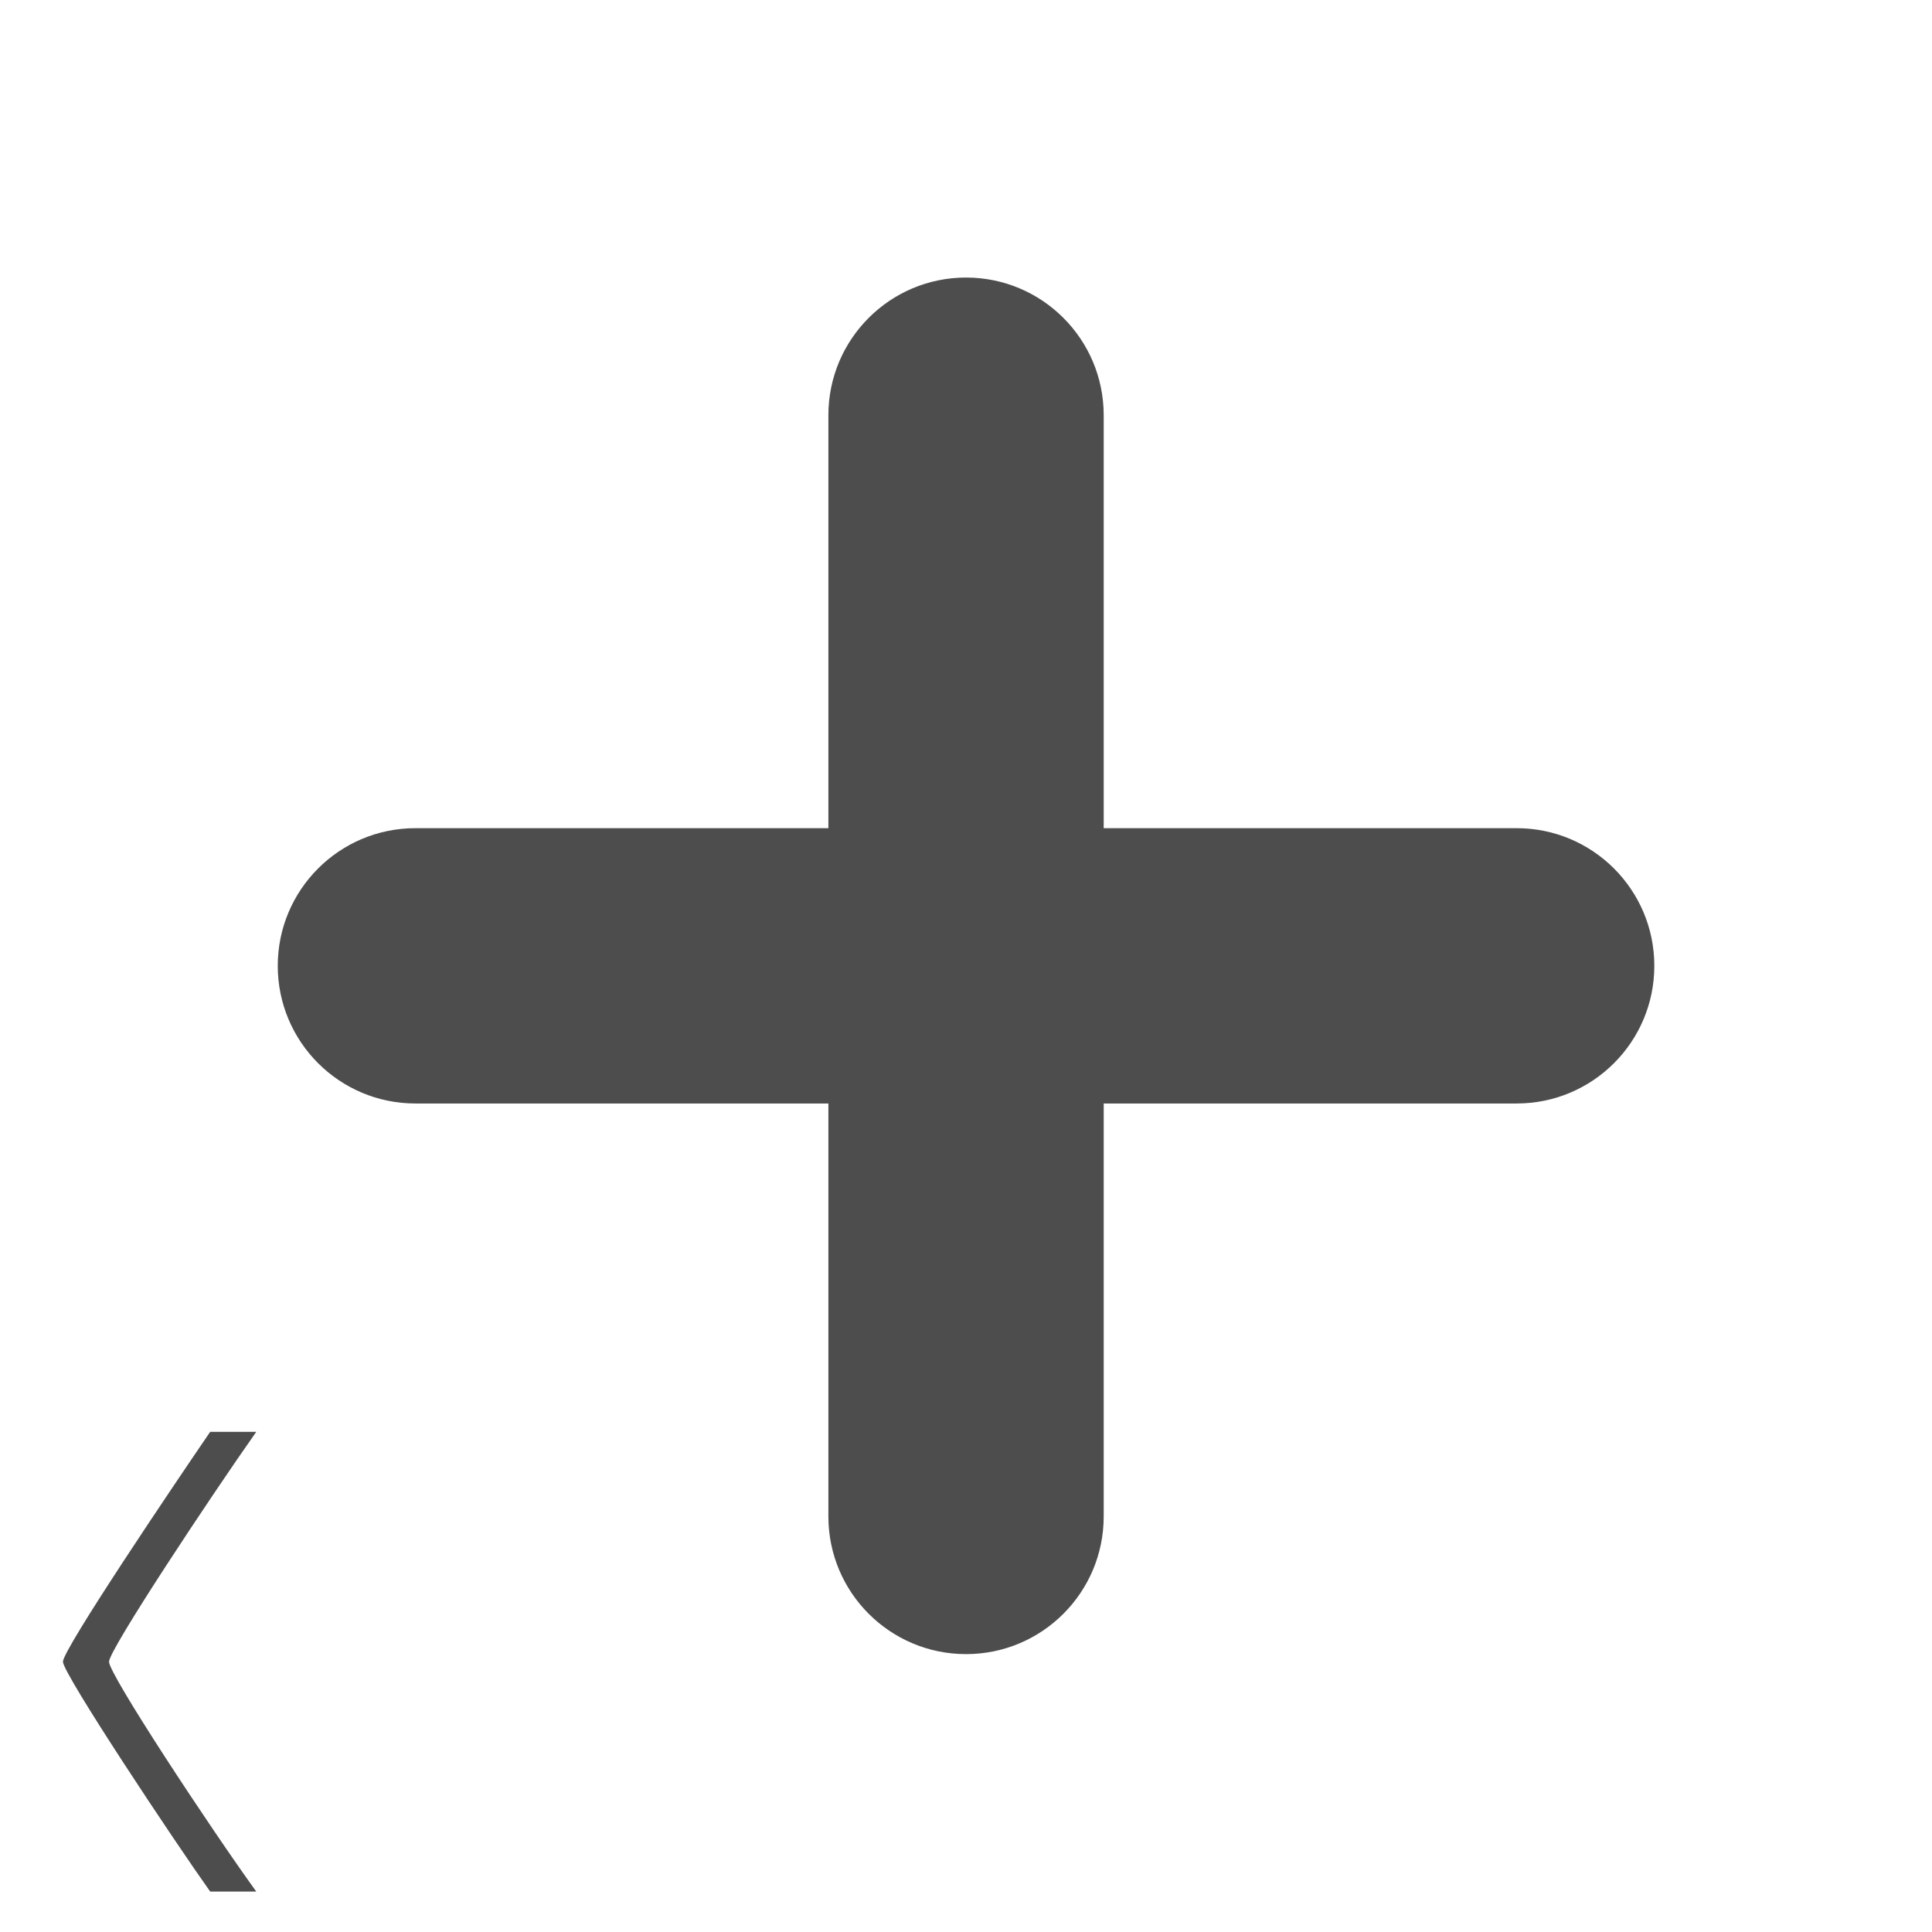
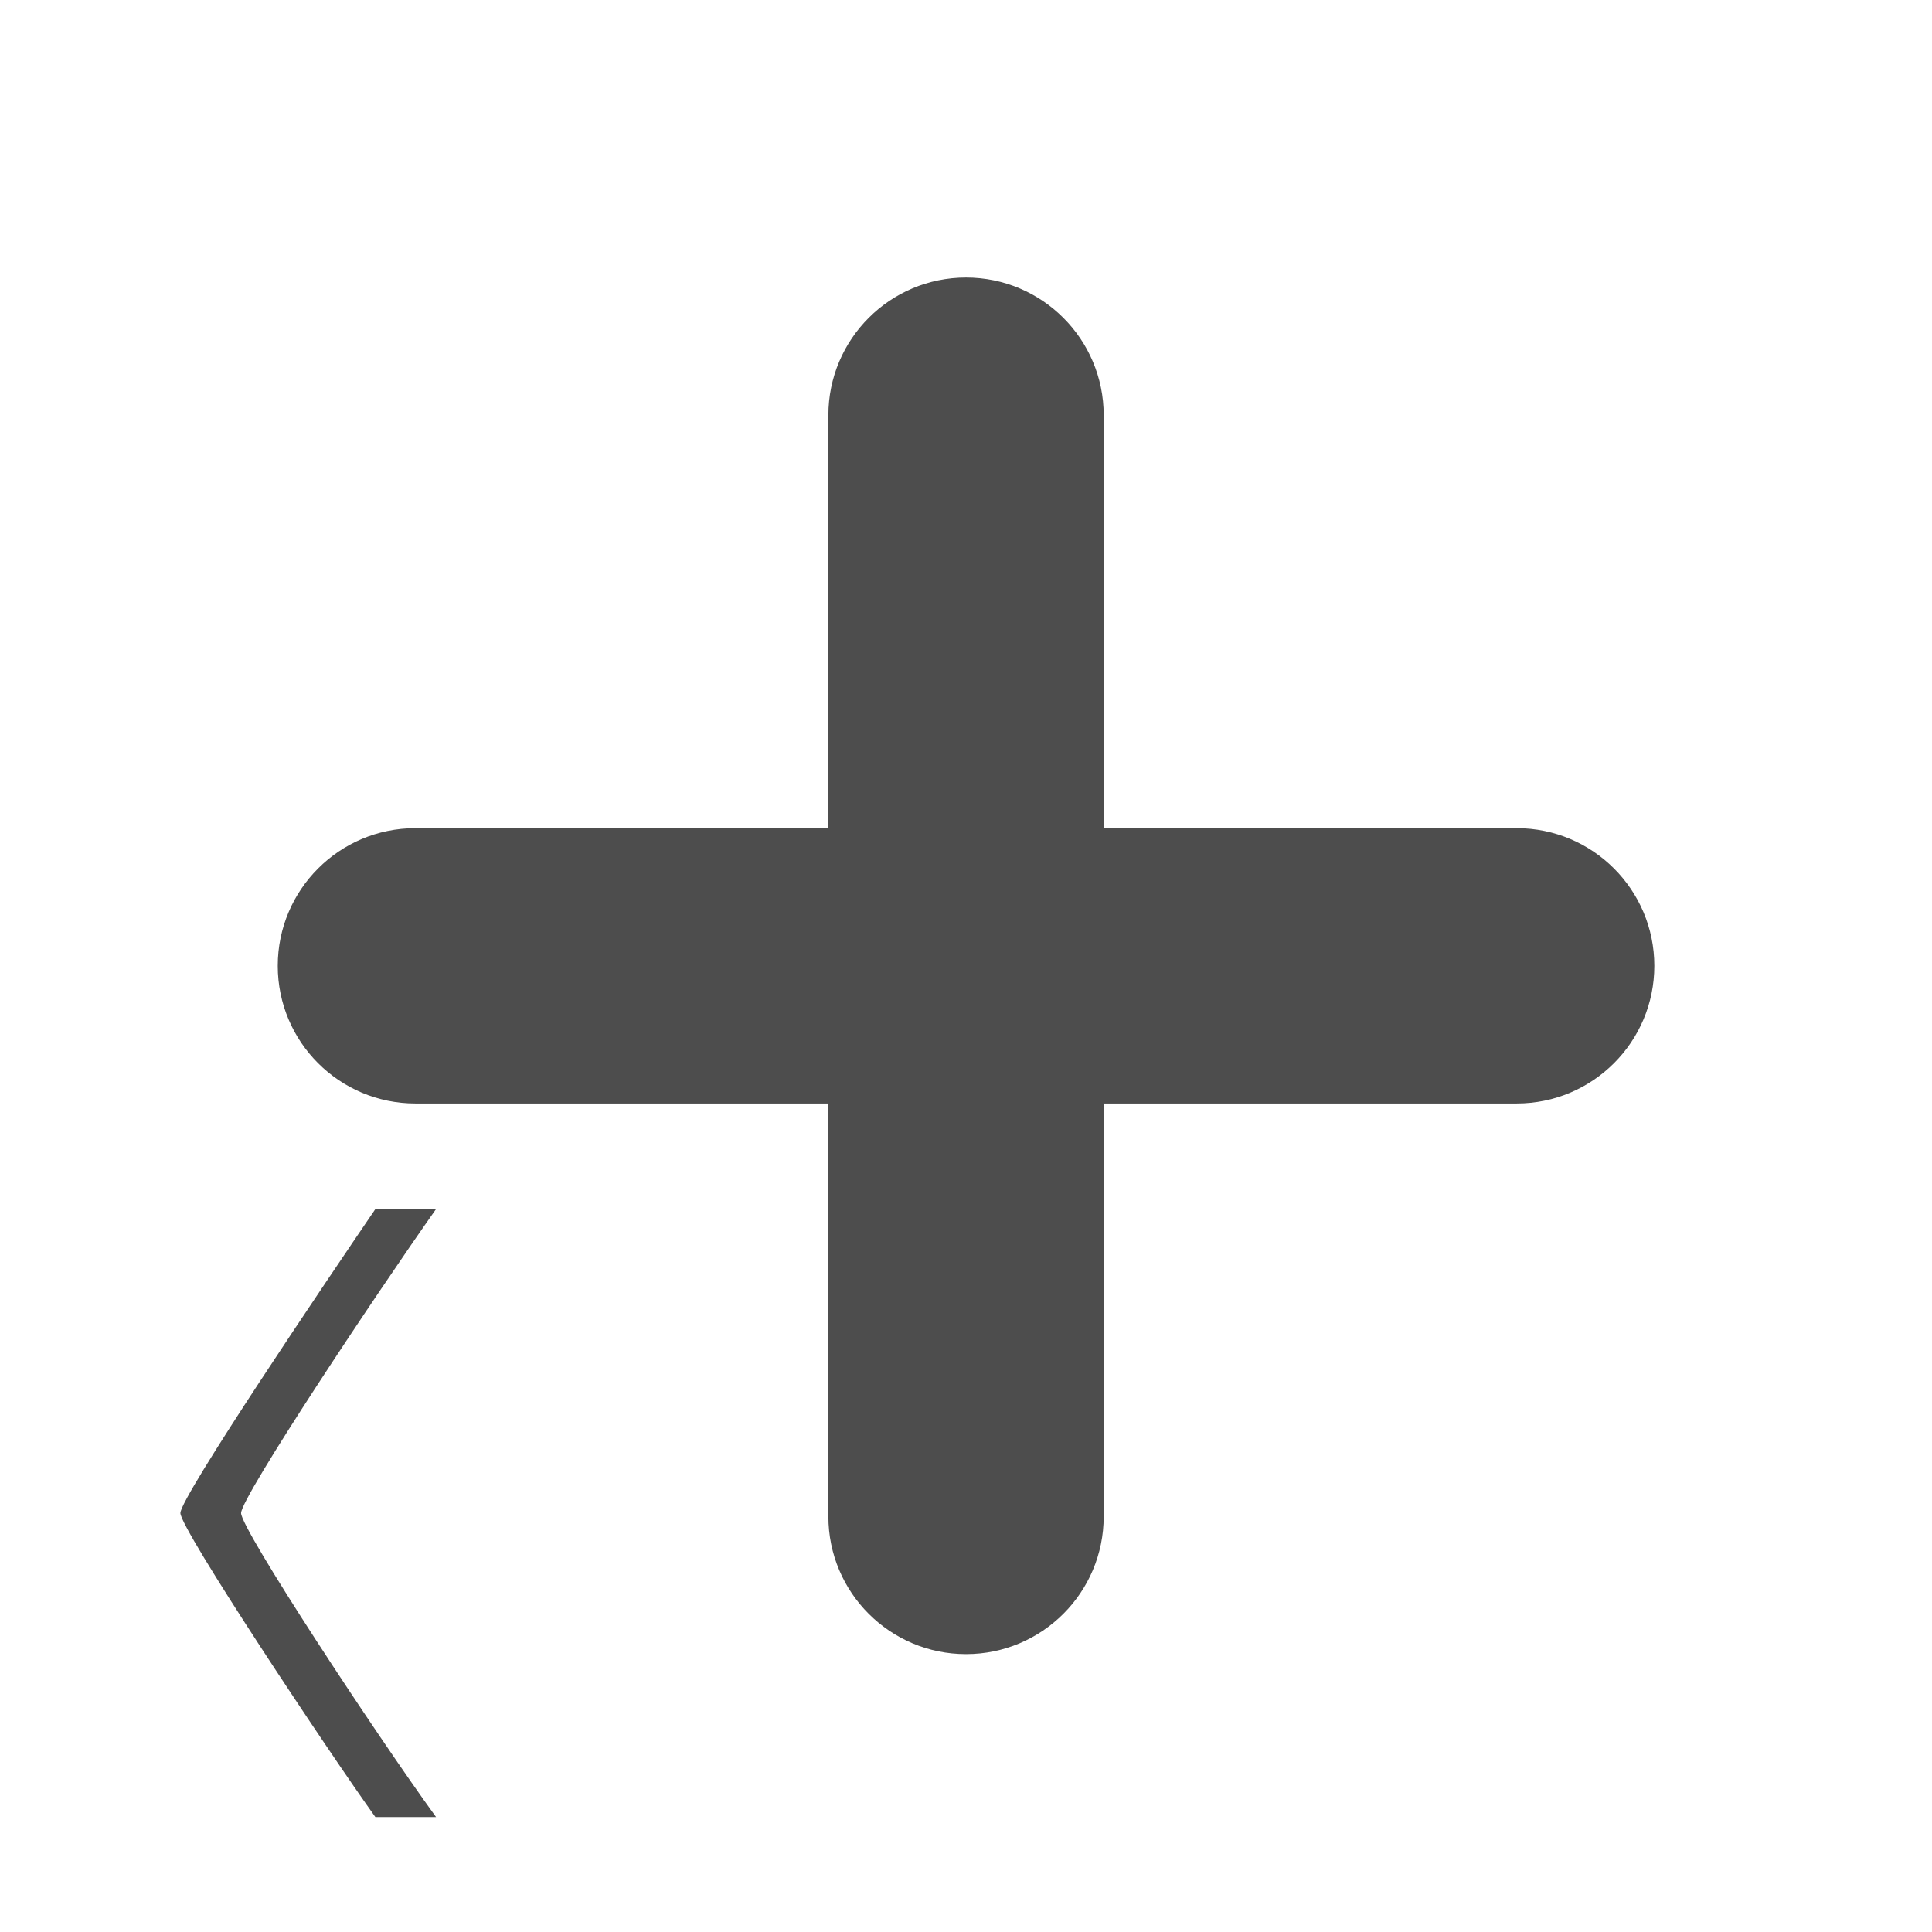
<svg xmlns="http://www.w3.org/2000/svg" width="6.876mm" height="6.876mm" version="1.1" viewBox="0 0 6.876 6.876">
-   <path d="m0.748 6.732h0.164c-0.162-0.224-0.525-0.774-0.524-0.818s0.364-0.591 0.524-0.818h-0.164c-0.128 0.187-0.524 0.774-0.524 0.818 1e-7 0.043 0.4 0.644 0.524 0.818z" fill="#4d4d4d" stroke-width=".25" />
+   <path d="m1.336 6.467h0.216c-0.215-0.296-0.694-1.024-0.694-1.082 7.5448e-4 -0.058 0.482-0.782 0.694-1.082h-0.216c-0.169 0.248-0.694 1.025-0.694 1.082 1.4e-7 0.057 0.529 0.852 0.694 1.082z" fill="#4d4d4d" stroke-width=".331" />
  <g transform="matrix(1.1211 0 0 1.1211 -.15498 -.31829)" fill="#4d4d4d">
    <rect x="2.768" y="1.165" width=".874" height="4.37" ry=".437" />
    <rect transform="rotate(90)" x="2.913" y="-5.39" width=".874" height="4.37" ry=".437" />
  </g>
</svg>
